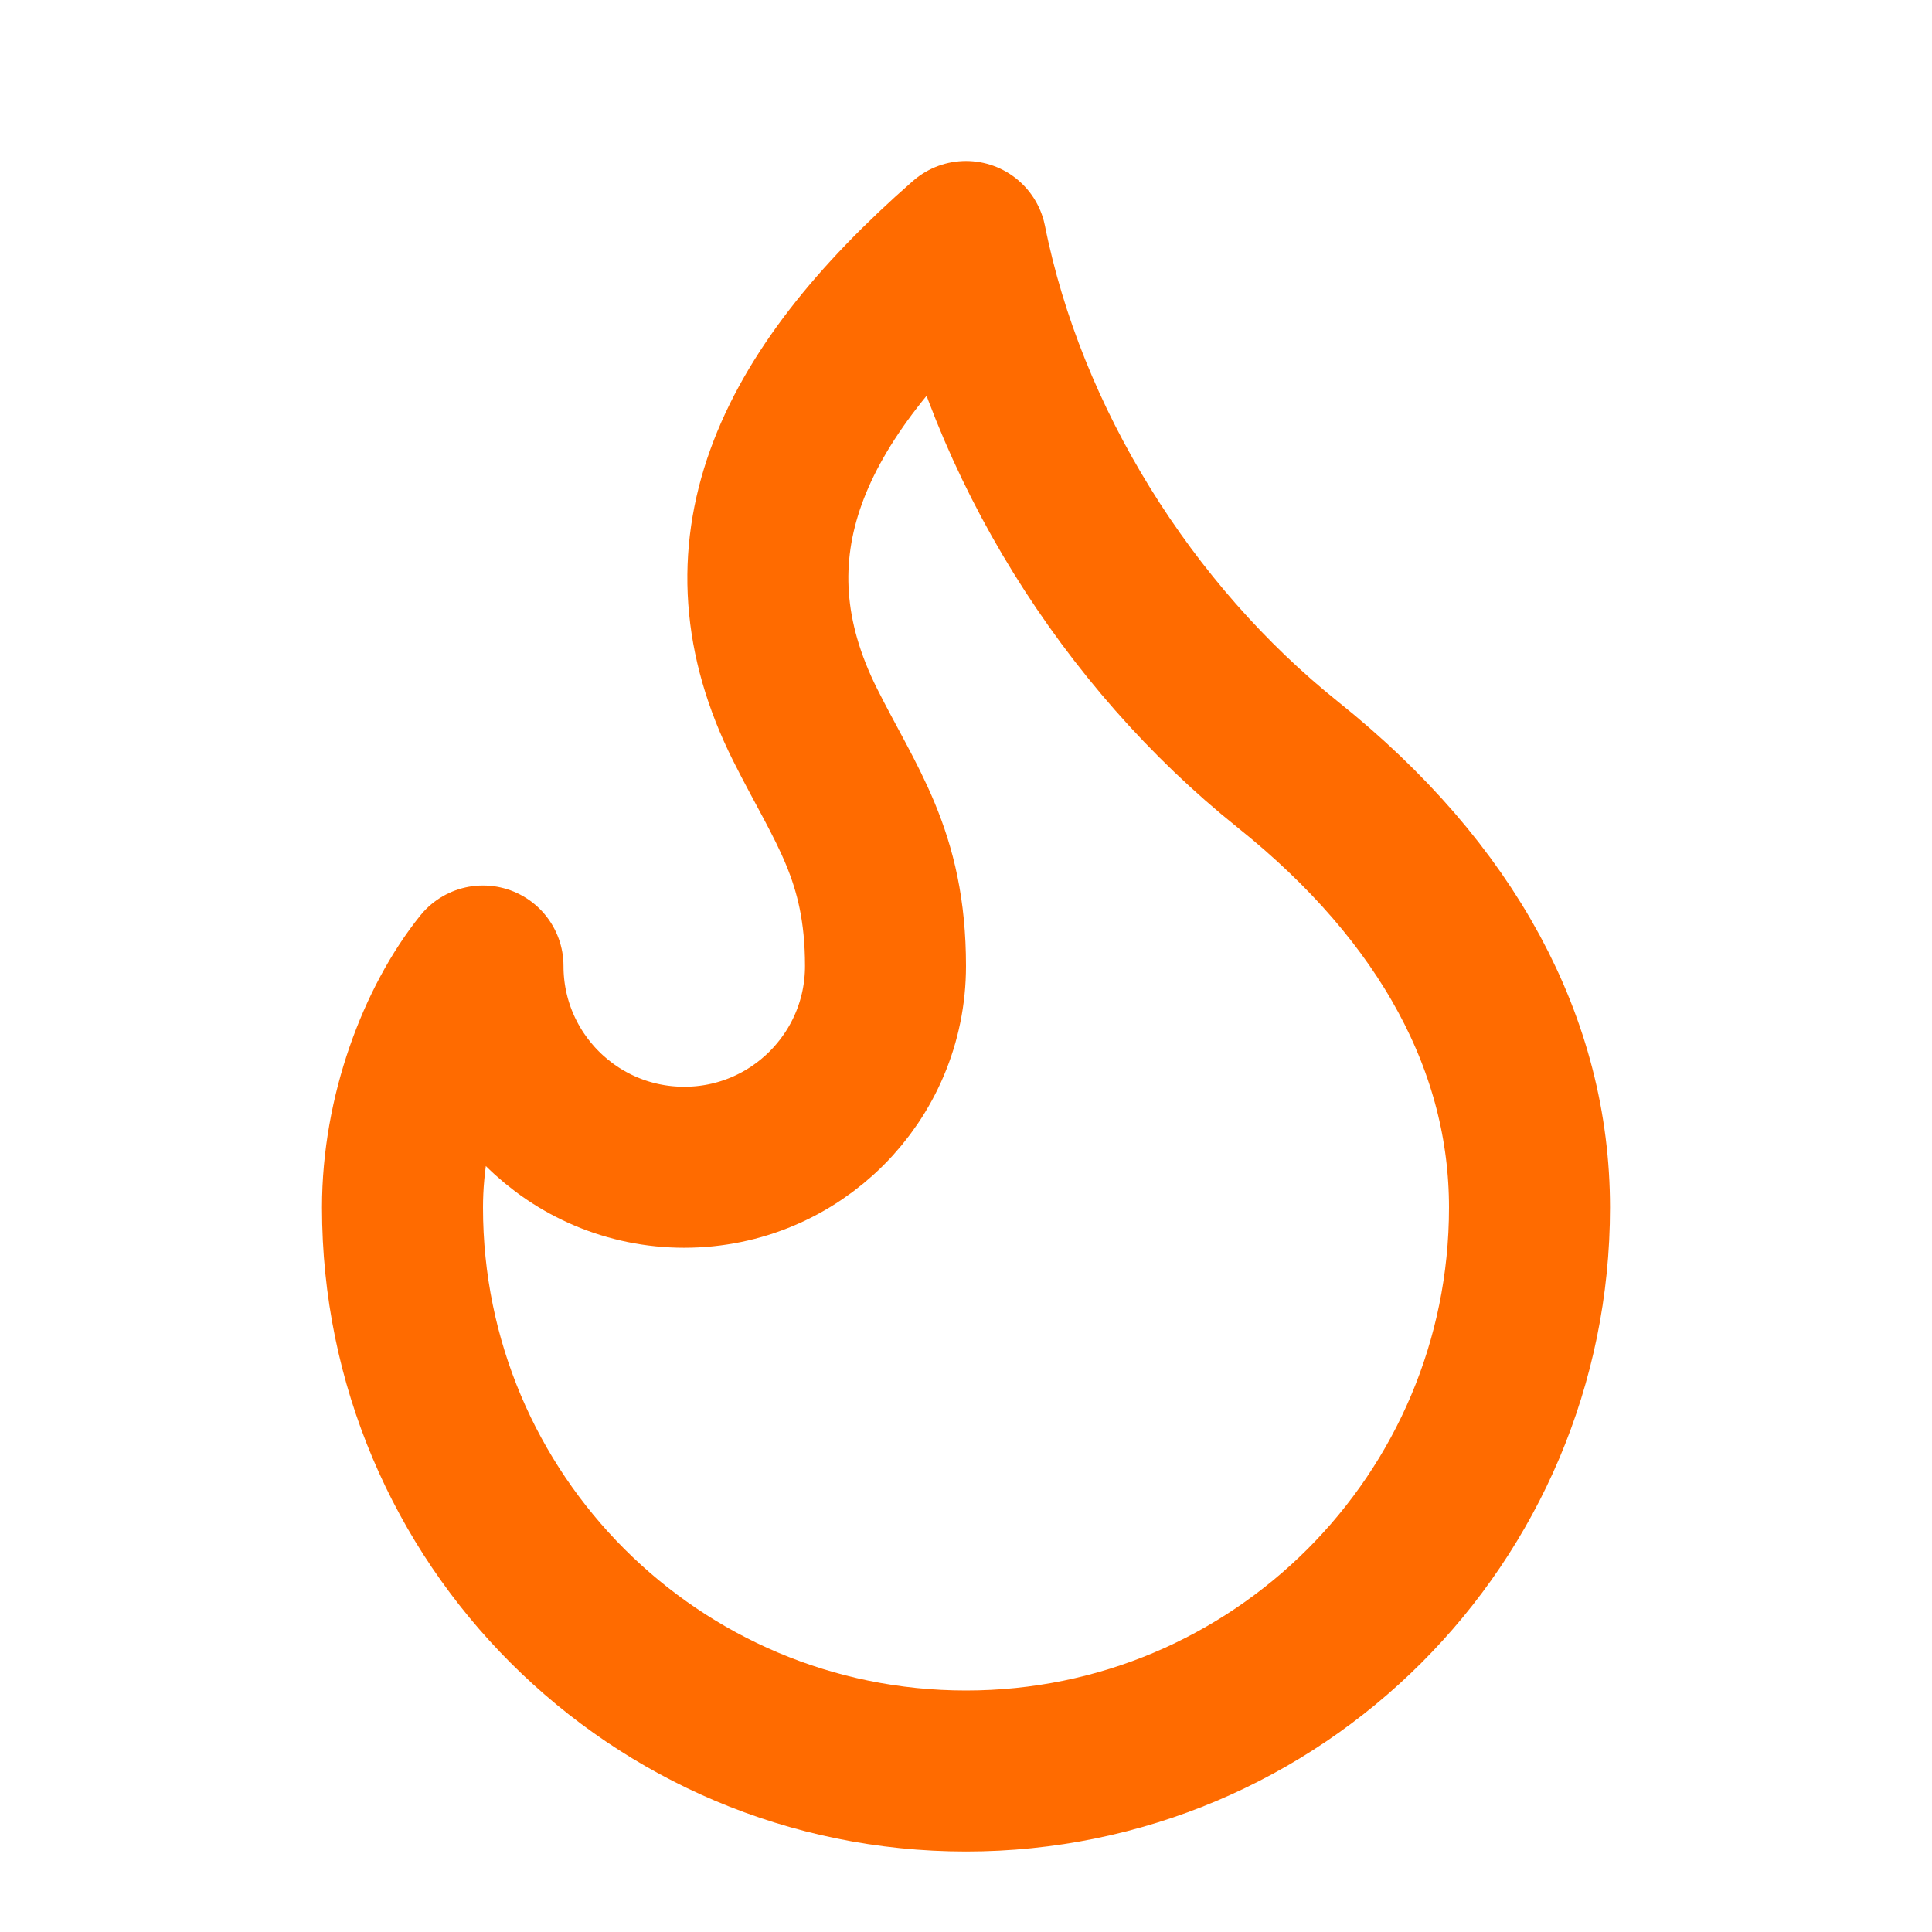
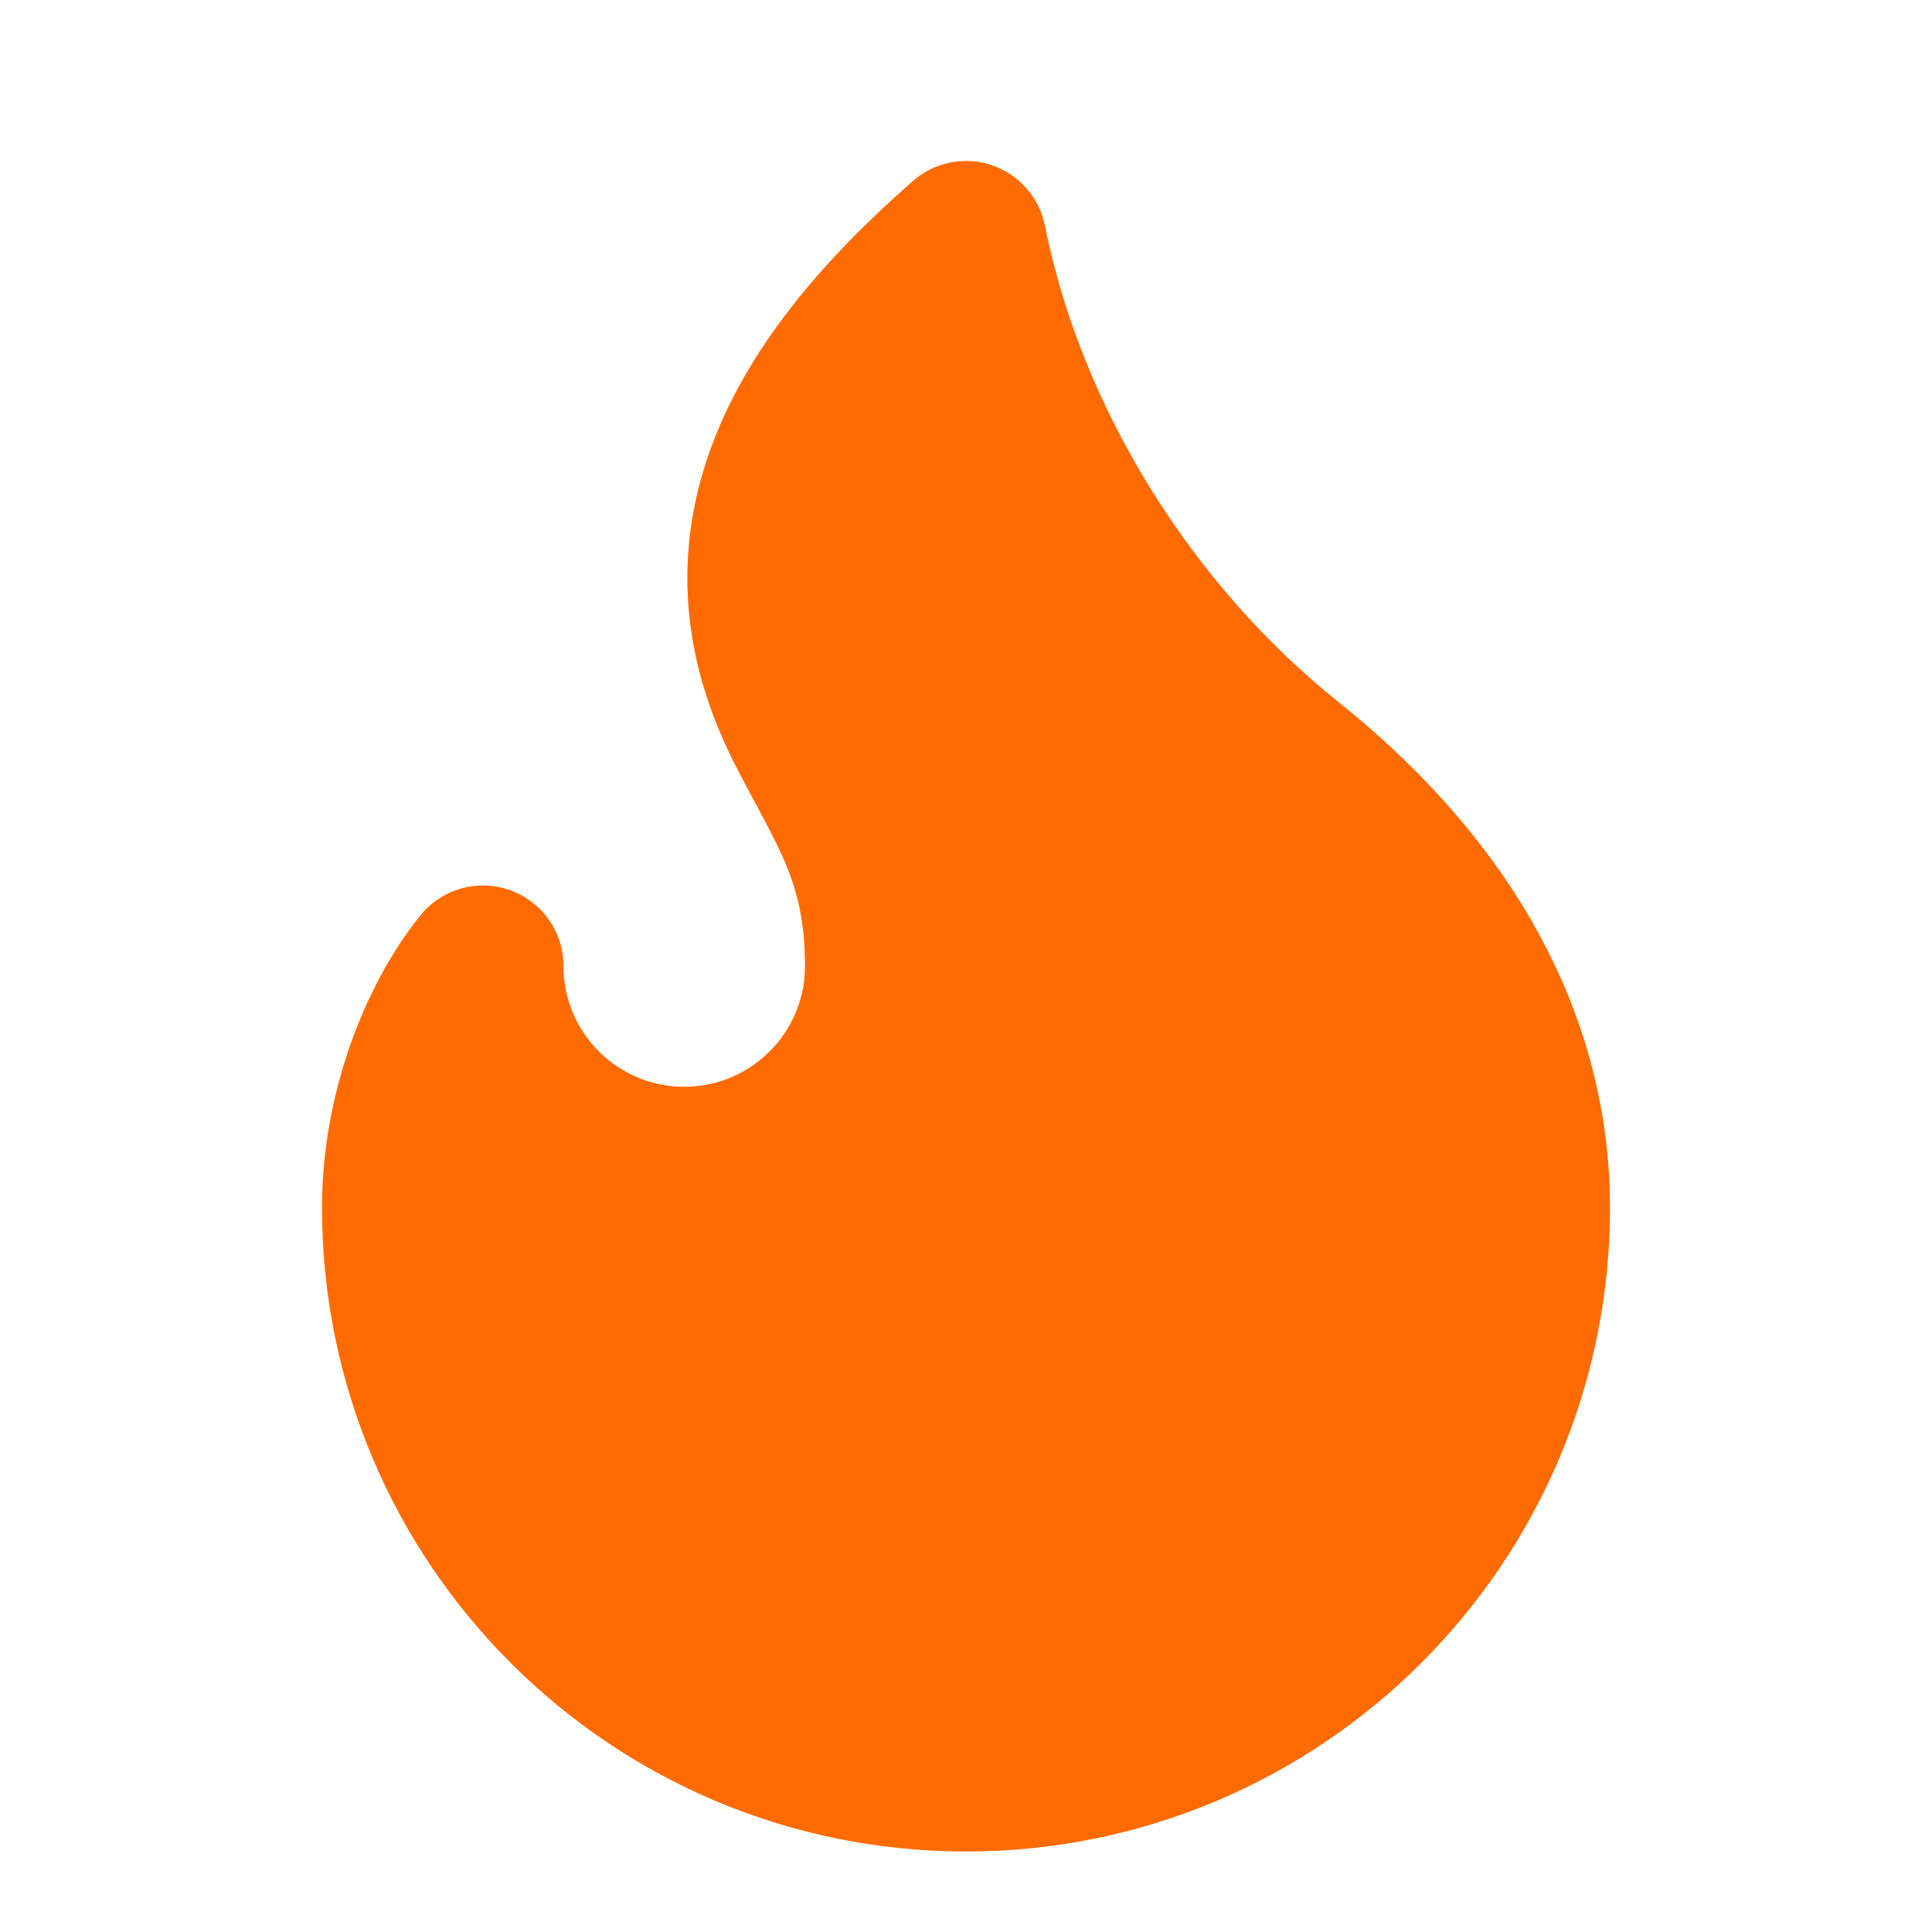
- <svg xmlns="http://www.w3.org/2000/svg" width="24" height="24" viewBox="0 0 24 24" fill="none" stroke="#FF6B00" stroke-width="2" stroke-linecap="round" stroke-linejoin="round" class="lucide lucide-flame">
+ <svg xmlns="http://www.w3.org/2000/svg" width="24" height="24" viewBox="0 0 24 24" fill="#FF6B00" stroke="#FF6B00" stroke-width="2" stroke-linecap="round" stroke-linejoin="round" class="lucide lucide-flame">
  <path d="M8.5 14.5A2.5 2.5 0 0 0 11 12c0-1.38-.5-2-1-3-1.072-2.143-.224-4.054 2-6 .5 2.5 2 4.9 4 6.5 2 1.6 3 3.5 3 5.5a7 7 0 1 1-14 0c0-1.153.433-2.294 1-3a2.5 2.5 0 0 0 2.5 2.5z" />
</svg>
